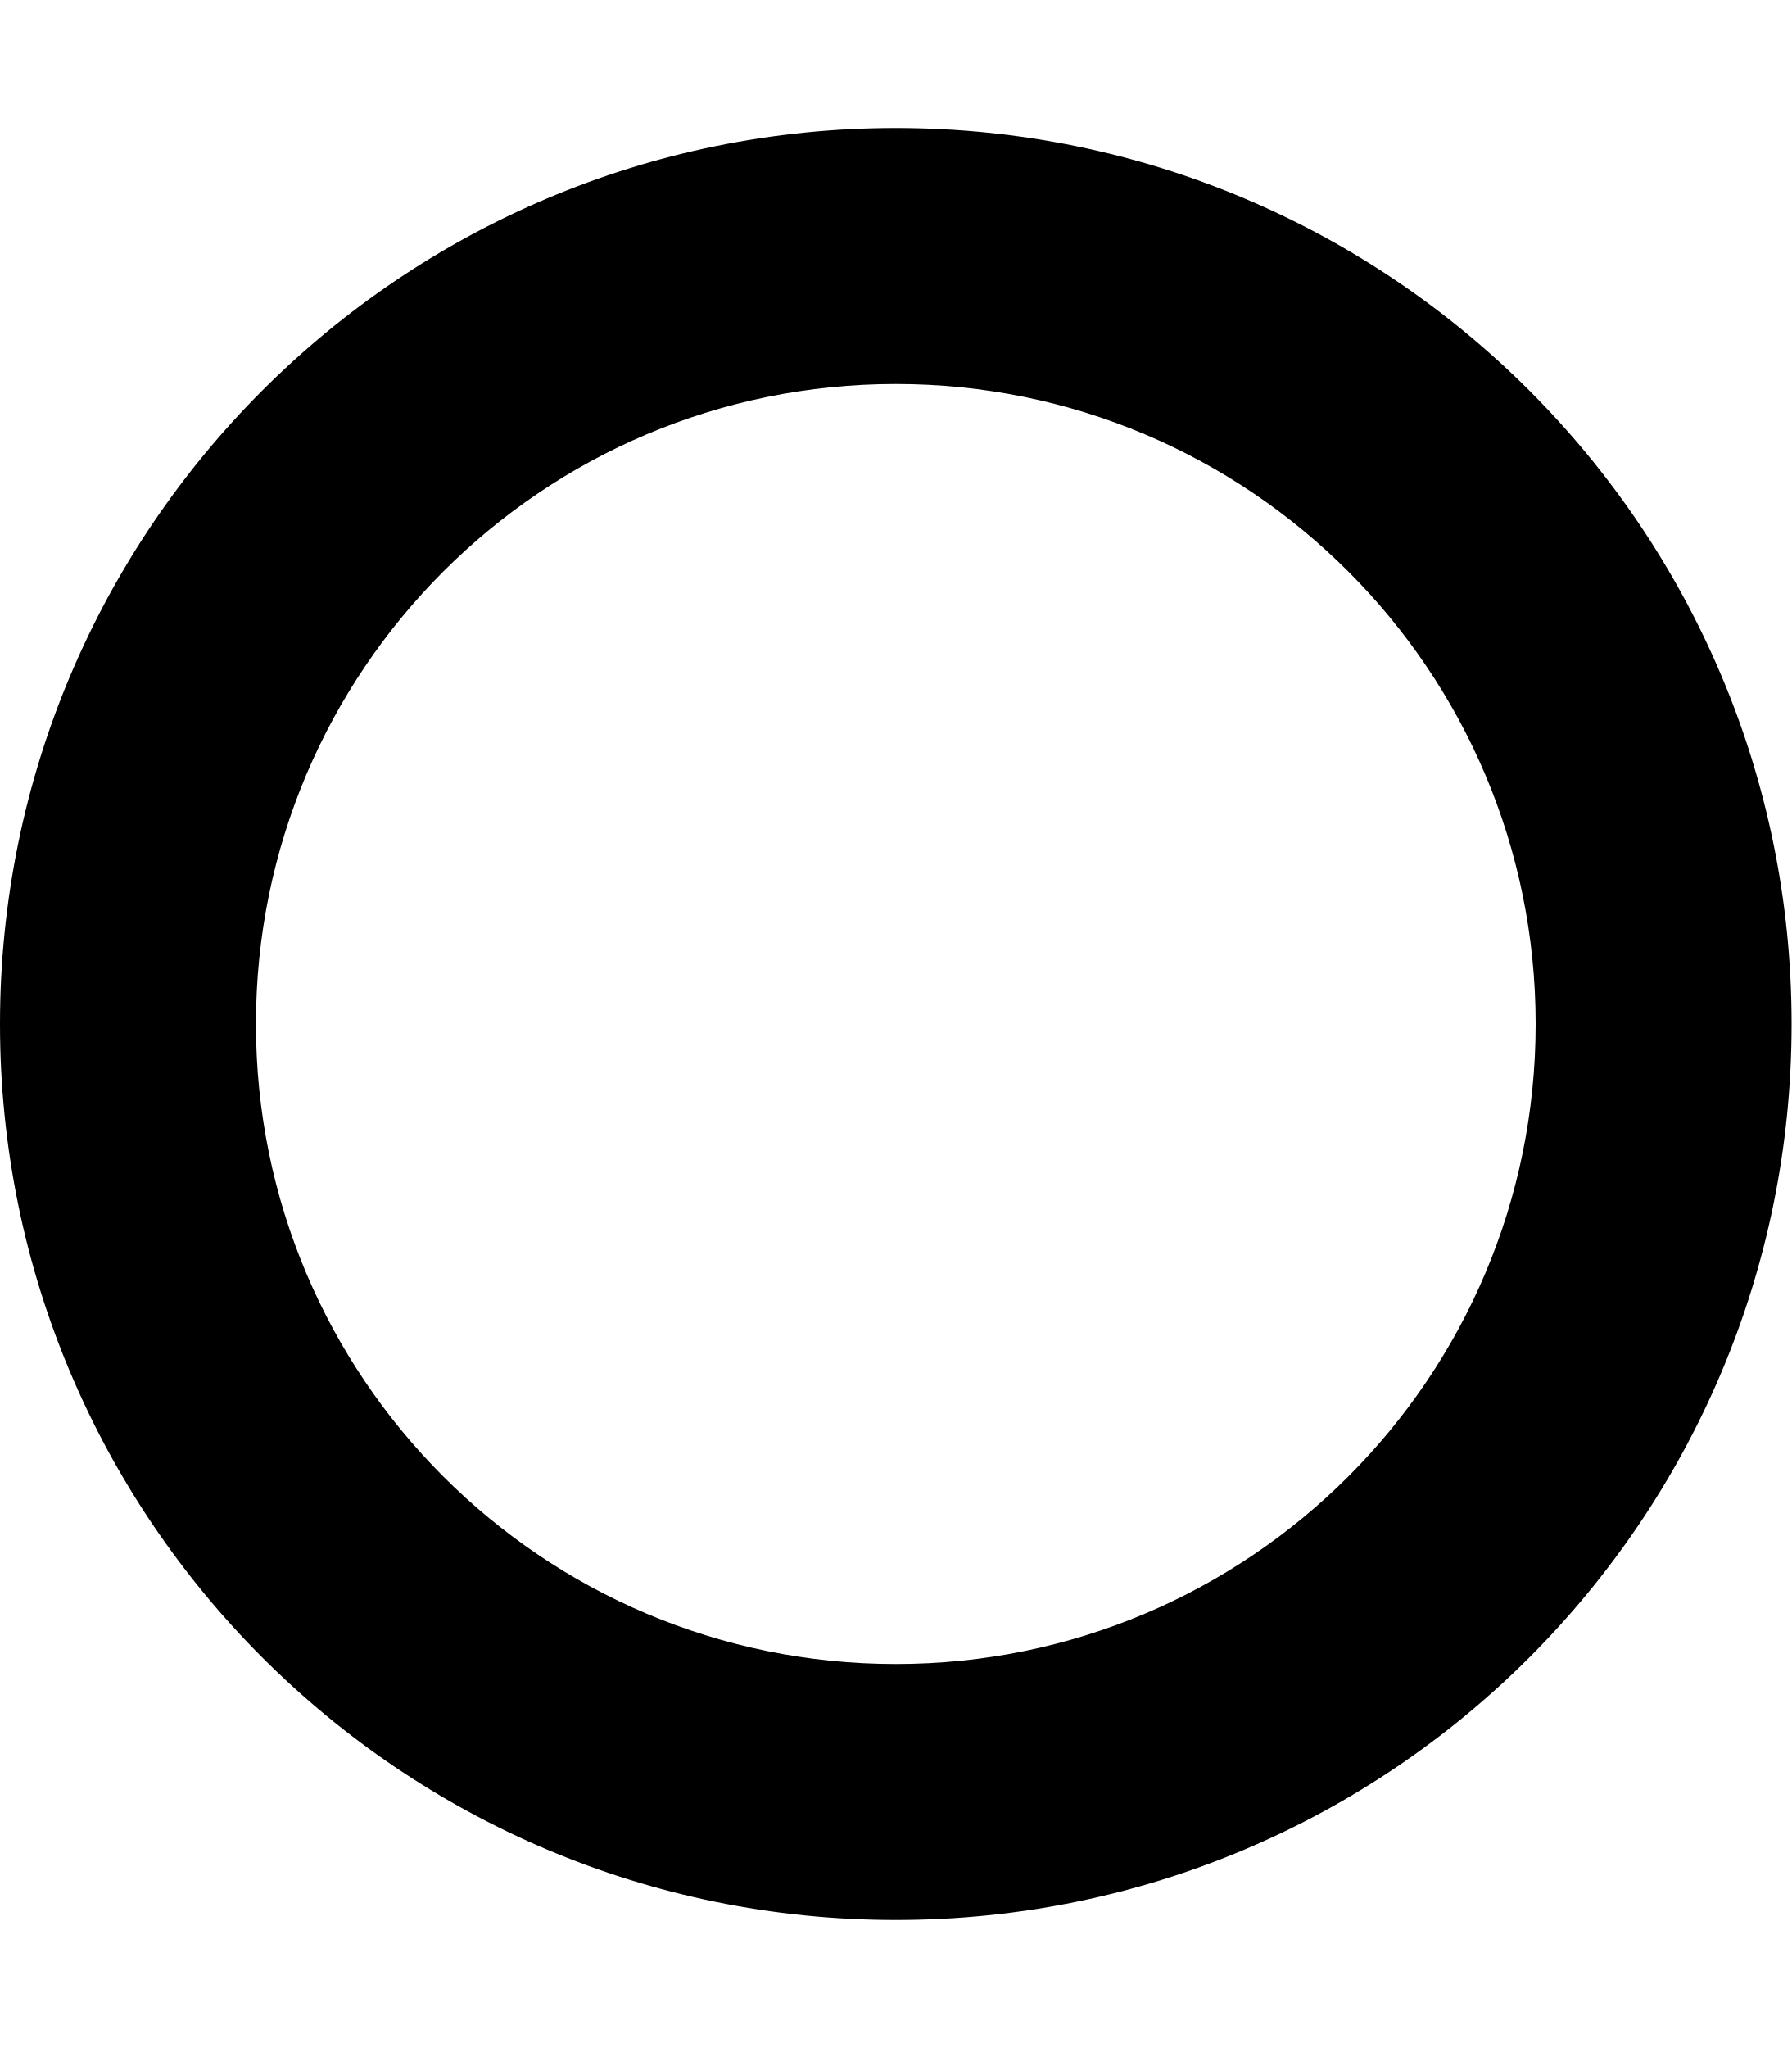
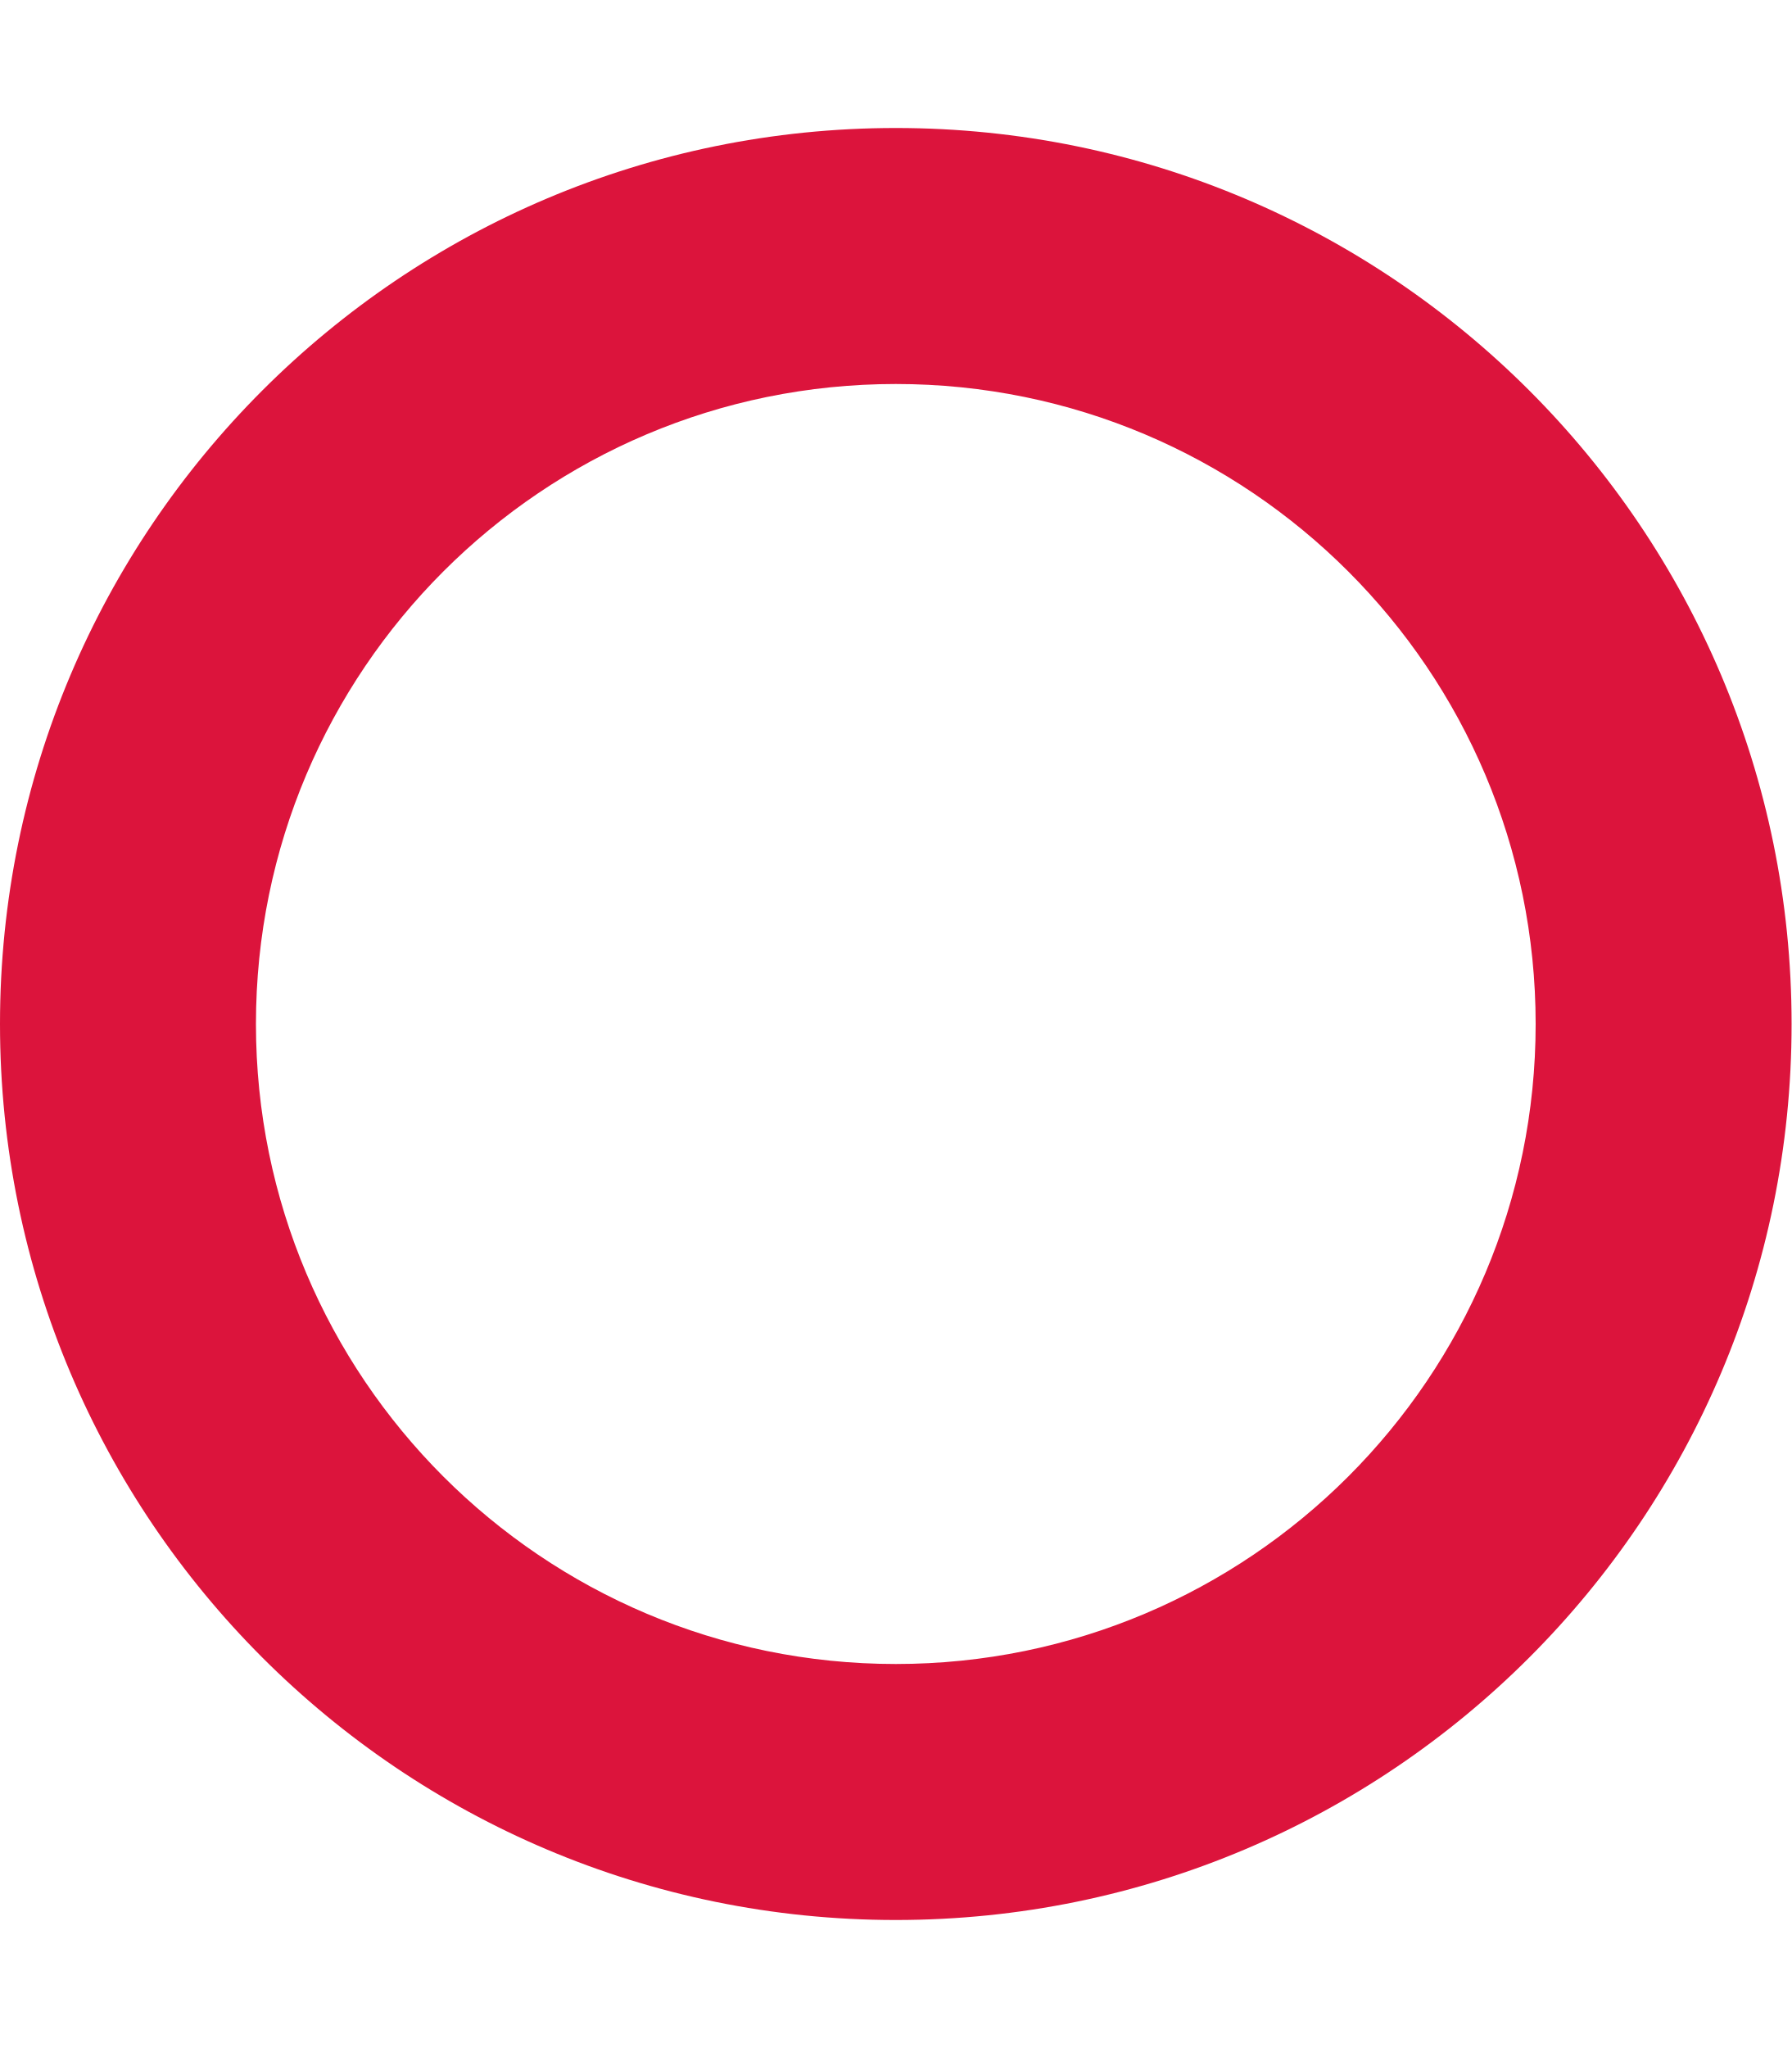
- <svg xmlns="http://www.w3.org/2000/svg" height="32" width="28" viewBox="0 0 448 512">
+ <svg xmlns="http://www.w3.org/2000/svg" height="32" width="28" fill="crimson" viewBox="0 0 448 512">
  <path d="M224 96a160 160 0 1 0 0 320 160 160 0 1 0 0-320zM448 256A224 224 0 1 1 0 256a224 224 0 1 1 448 0z" />
</svg>
